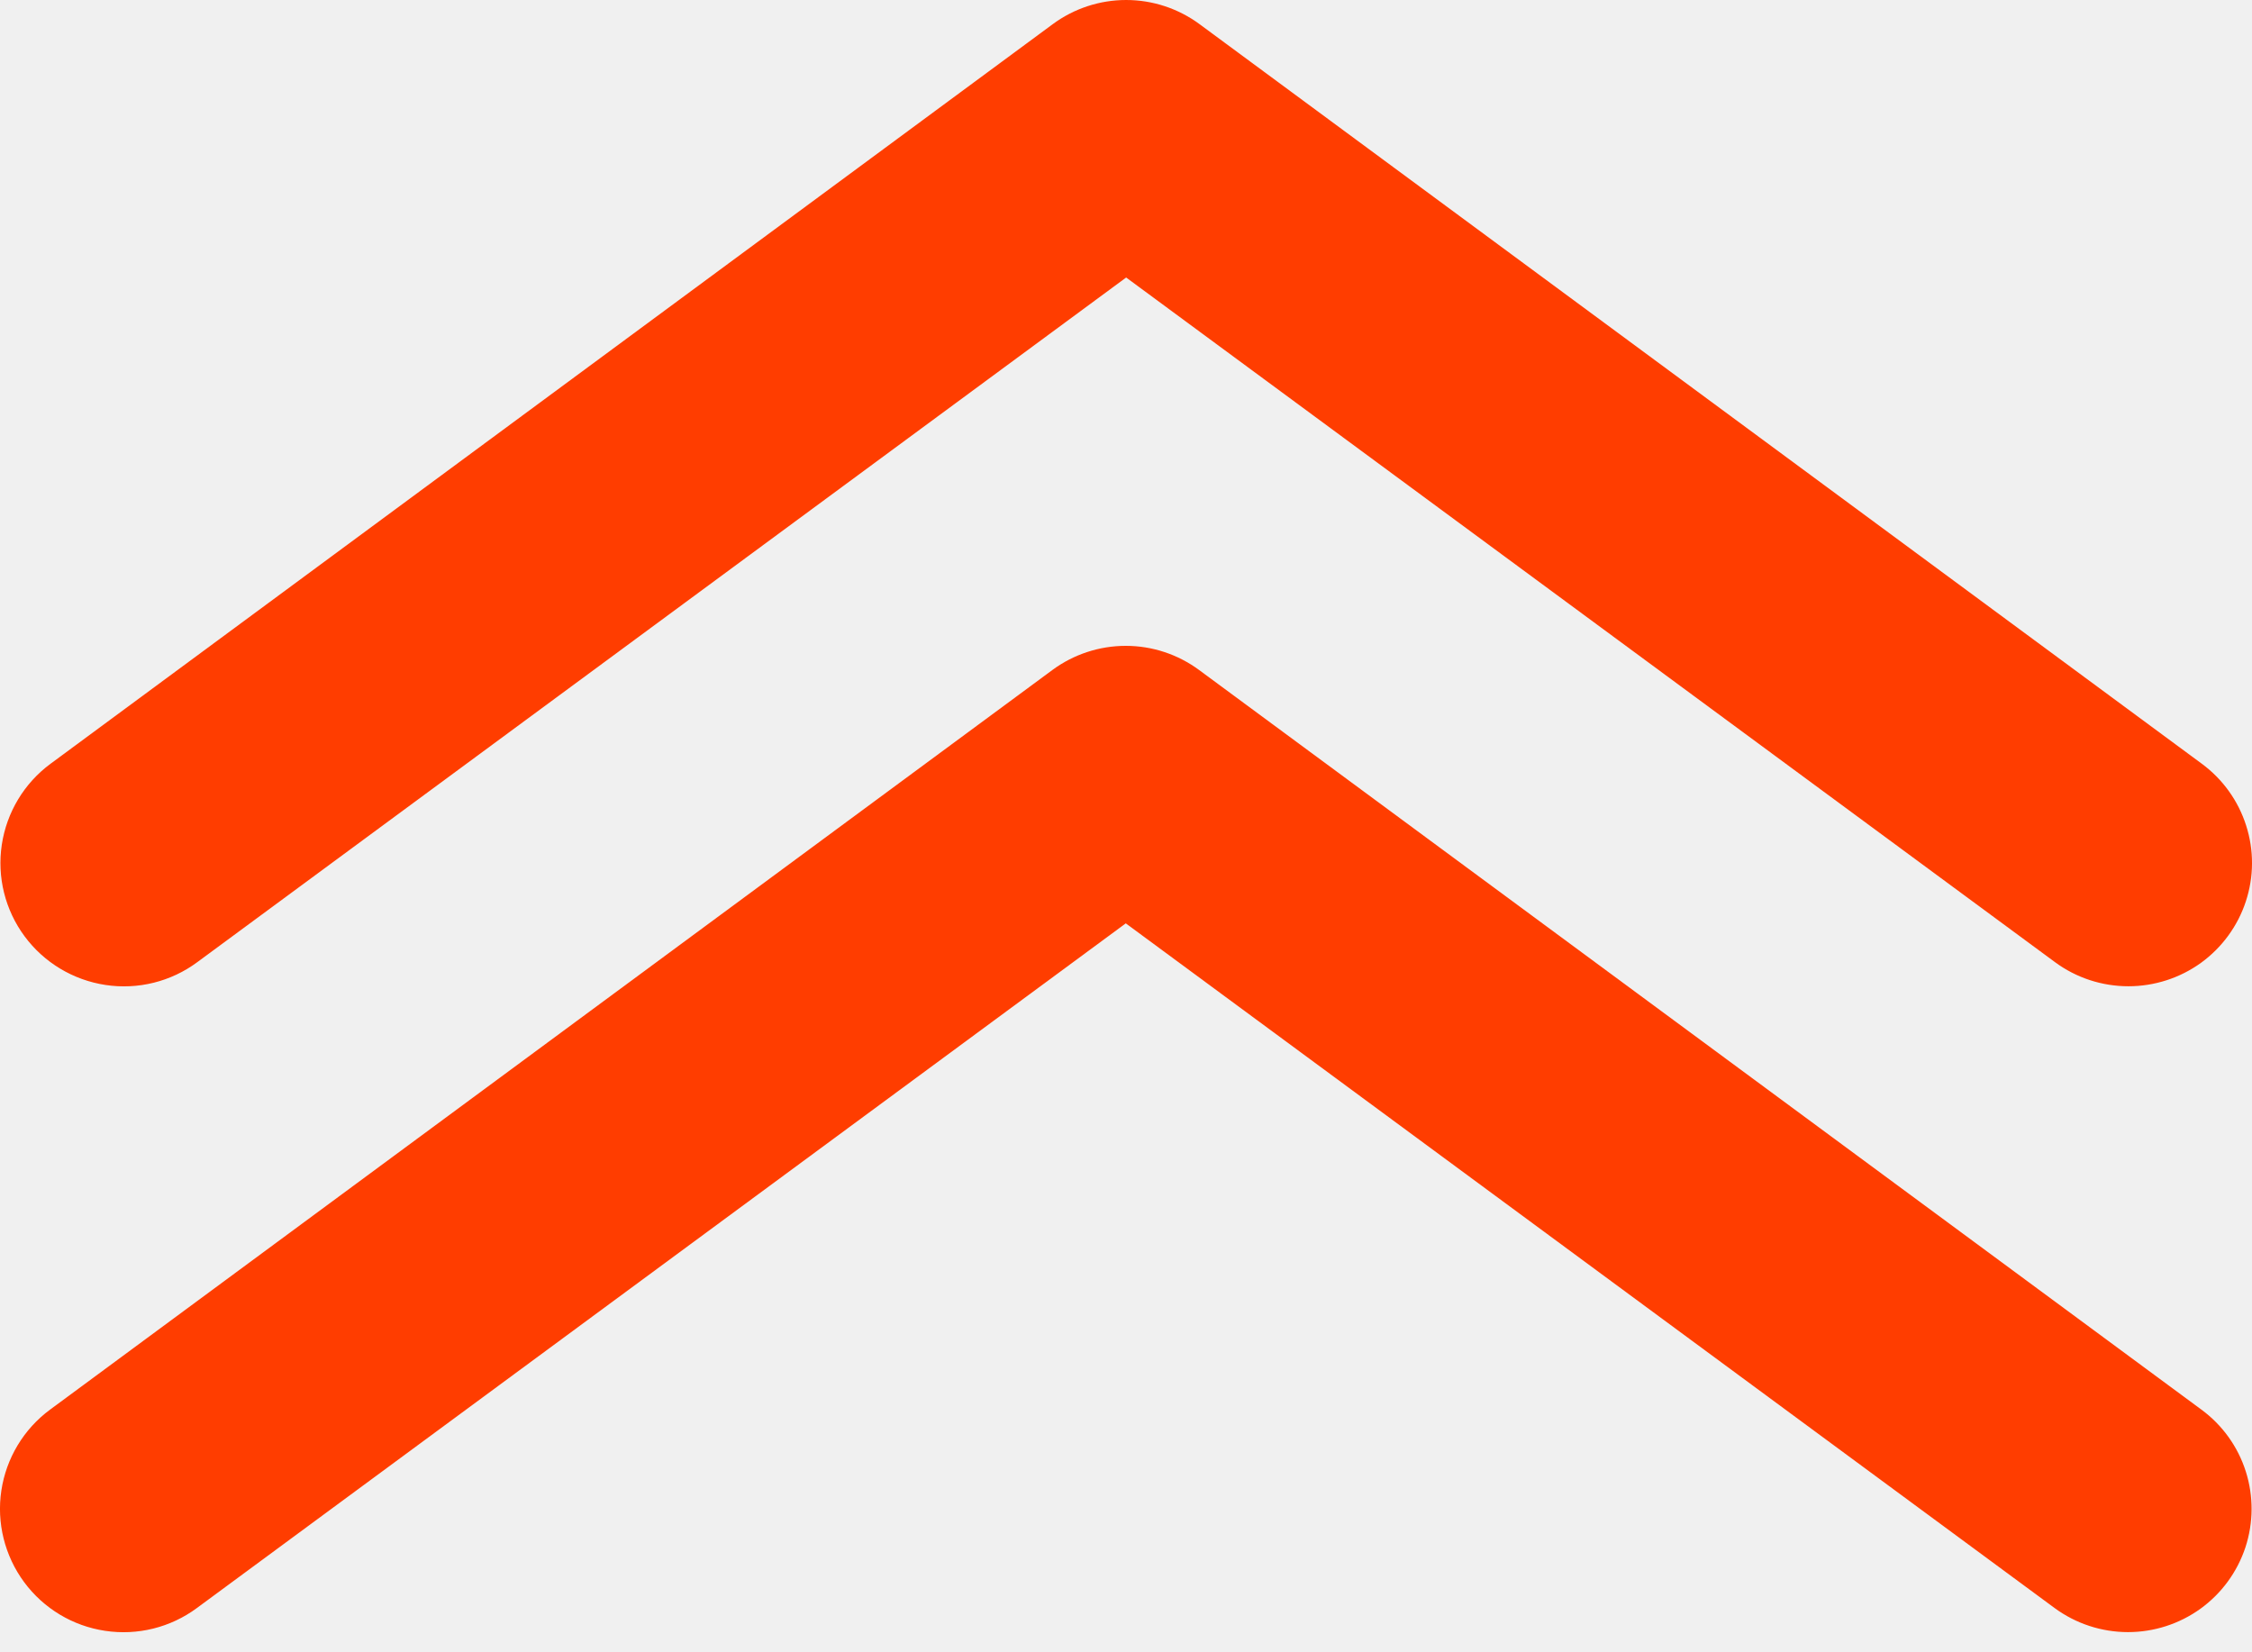
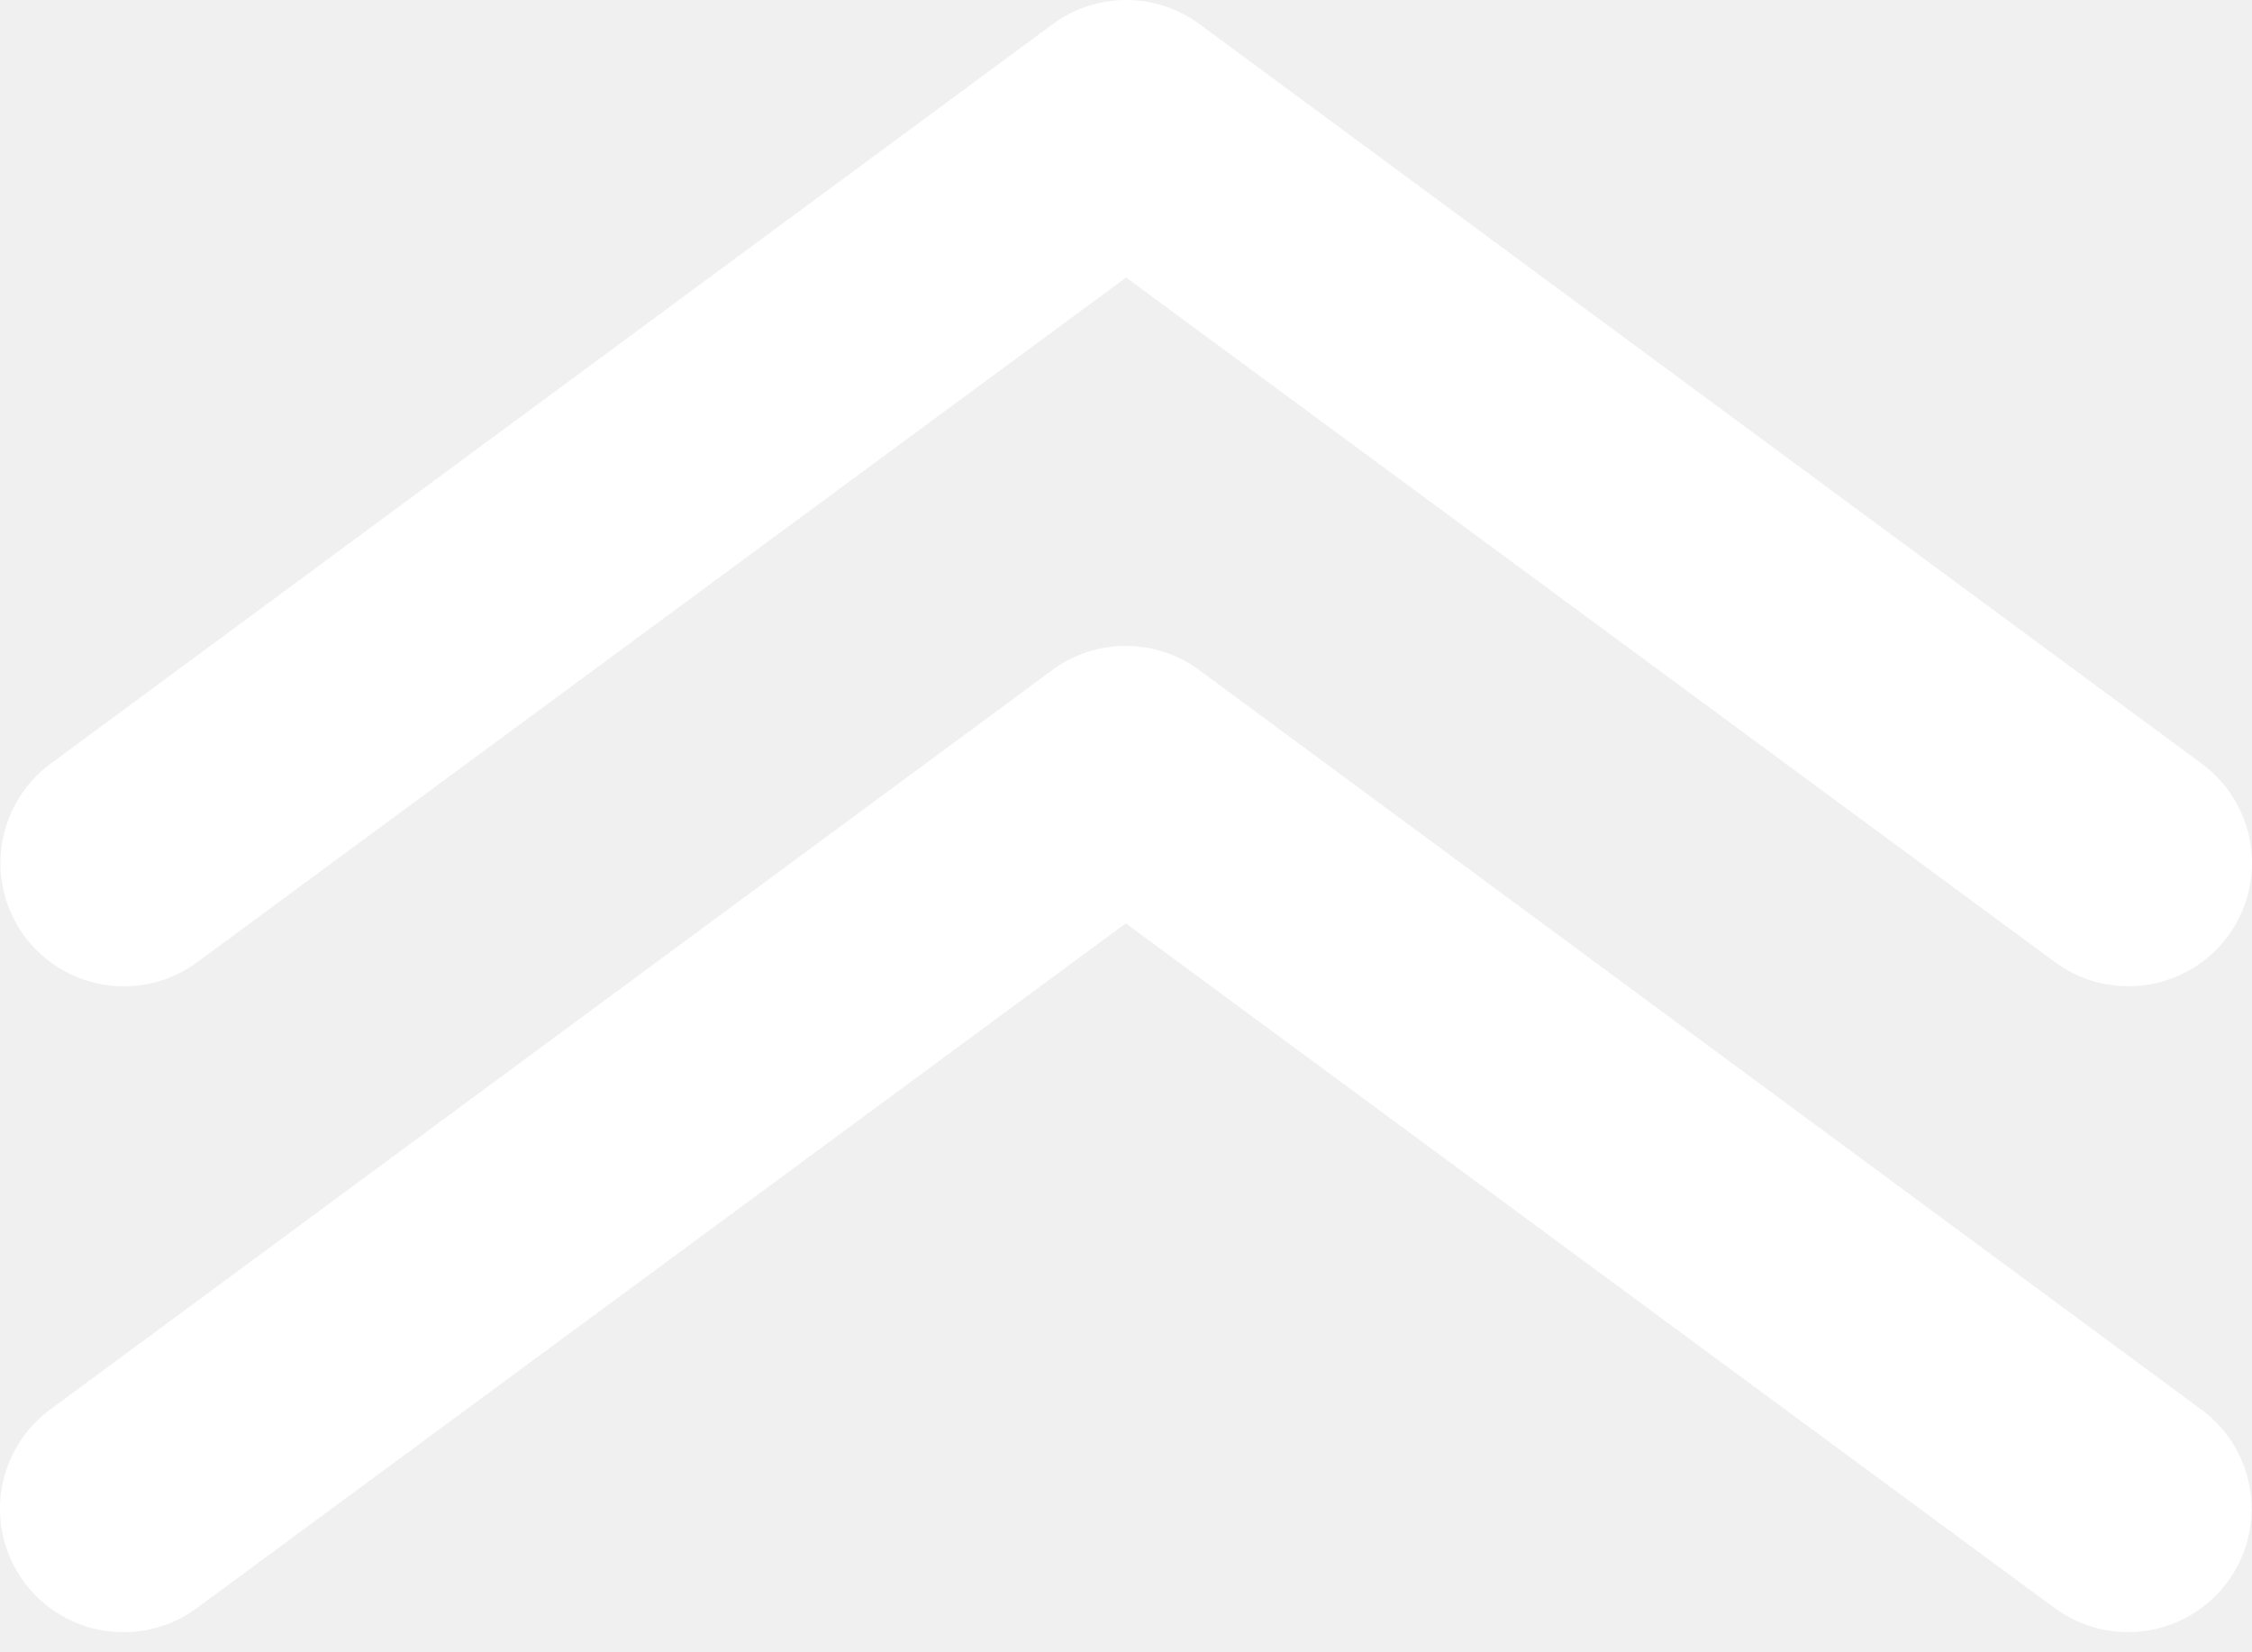
<svg xmlns="http://www.w3.org/2000/svg" width="30" height="22" viewBox="0 0 30 22" fill="none">
-   <path d="M28.354 13.139C28.002 13.139 27.659 13.027 27.376 12.818L15.002 3.697L2.628 12.818C2.277 13.078 1.838 13.187 1.407 13.122C0.975 13.057 0.587 12.824 0.328 12.474C0.068 12.123 -0.041 11.684 0.024 11.253C0.089 10.822 0.322 10.434 0.673 10.175L14.024 0.322C14.307 0.113 14.65 0 15.002 0C15.354 0 15.697 0.113 15.98 0.322L29.332 10.175C29.61 10.38 29.817 10.668 29.922 10.998C30.028 11.328 30.026 11.682 29.917 12.011C29.809 12.339 29.599 12.625 29.319 12.828C29.038 13.03 28.7 13.139 28.354 13.139Z" fill="#FF3D00" />
-   <path d="M28.348 21.743C27.997 21.743 27.654 21.631 27.37 21.422L14.997 12.301L2.623 21.422C2.272 21.682 1.832 21.791 1.401 21.726C0.969 21.662 0.581 21.428 0.322 21.078C0.063 20.727 -0.047 20.288 0.018 19.857C0.083 19.426 0.316 19.038 0.667 18.779L14.019 8.926C14.302 8.717 14.645 8.604 14.997 8.604C15.349 8.604 15.691 8.717 15.974 8.926L29.326 18.779C29.605 18.984 29.812 19.272 29.917 19.602C30.022 19.931 30.02 20.286 29.912 20.615C29.803 20.943 29.594 21.229 29.313 21.432C29.032 21.634 28.695 21.743 28.348 21.743Z" fill="#FF3D00" />
+   <path d="M28.354 13.139C28.002 13.139 27.659 13.027 27.376 12.818L15.002 3.697L2.628 12.818C2.277 13.078 1.838 13.187 1.407 13.122C0.975 13.057 0.587 12.824 0.328 12.474C0.068 12.123 -0.041 11.684 0.024 11.253C0.089 10.822 0.322 10.434 0.673 10.175L14.024 0.322C14.307 0.113 14.65 0 15.002 0C15.354 0 15.697 0.113 15.98 0.322L29.332 10.175C29.61 10.38 29.817 10.668 29.922 10.998C30.028 11.328 30.026 11.682 29.917 12.011C29.809 12.339 29.599 12.625 29.319 12.828C29.038 13.03 28.7 13.139 28.354 13.139Z" fill="white" />
+   <path d="M28.348 21.743C27.997 21.743 27.654 21.631 27.37 21.422L14.997 12.301L2.623 21.422C2.272 21.682 1.832 21.791 1.401 21.726C0.969 21.662 0.581 21.428 0.322 21.078C0.063 20.727 -0.047 20.288 0.018 19.857C0.083 19.426 0.316 19.038 0.667 18.779L14.019 8.926C14.302 8.717 14.645 8.604 14.997 8.604C15.349 8.604 15.691 8.717 15.974 8.926L29.326 18.779C29.605 18.984 29.812 19.272 29.917 19.602C30.022 19.931 30.02 20.286 29.912 20.615C29.803 20.943 29.594 21.229 29.313 21.432C29.032 21.634 28.695 21.743 28.348 21.743Z" fill="white" />
</svg>
